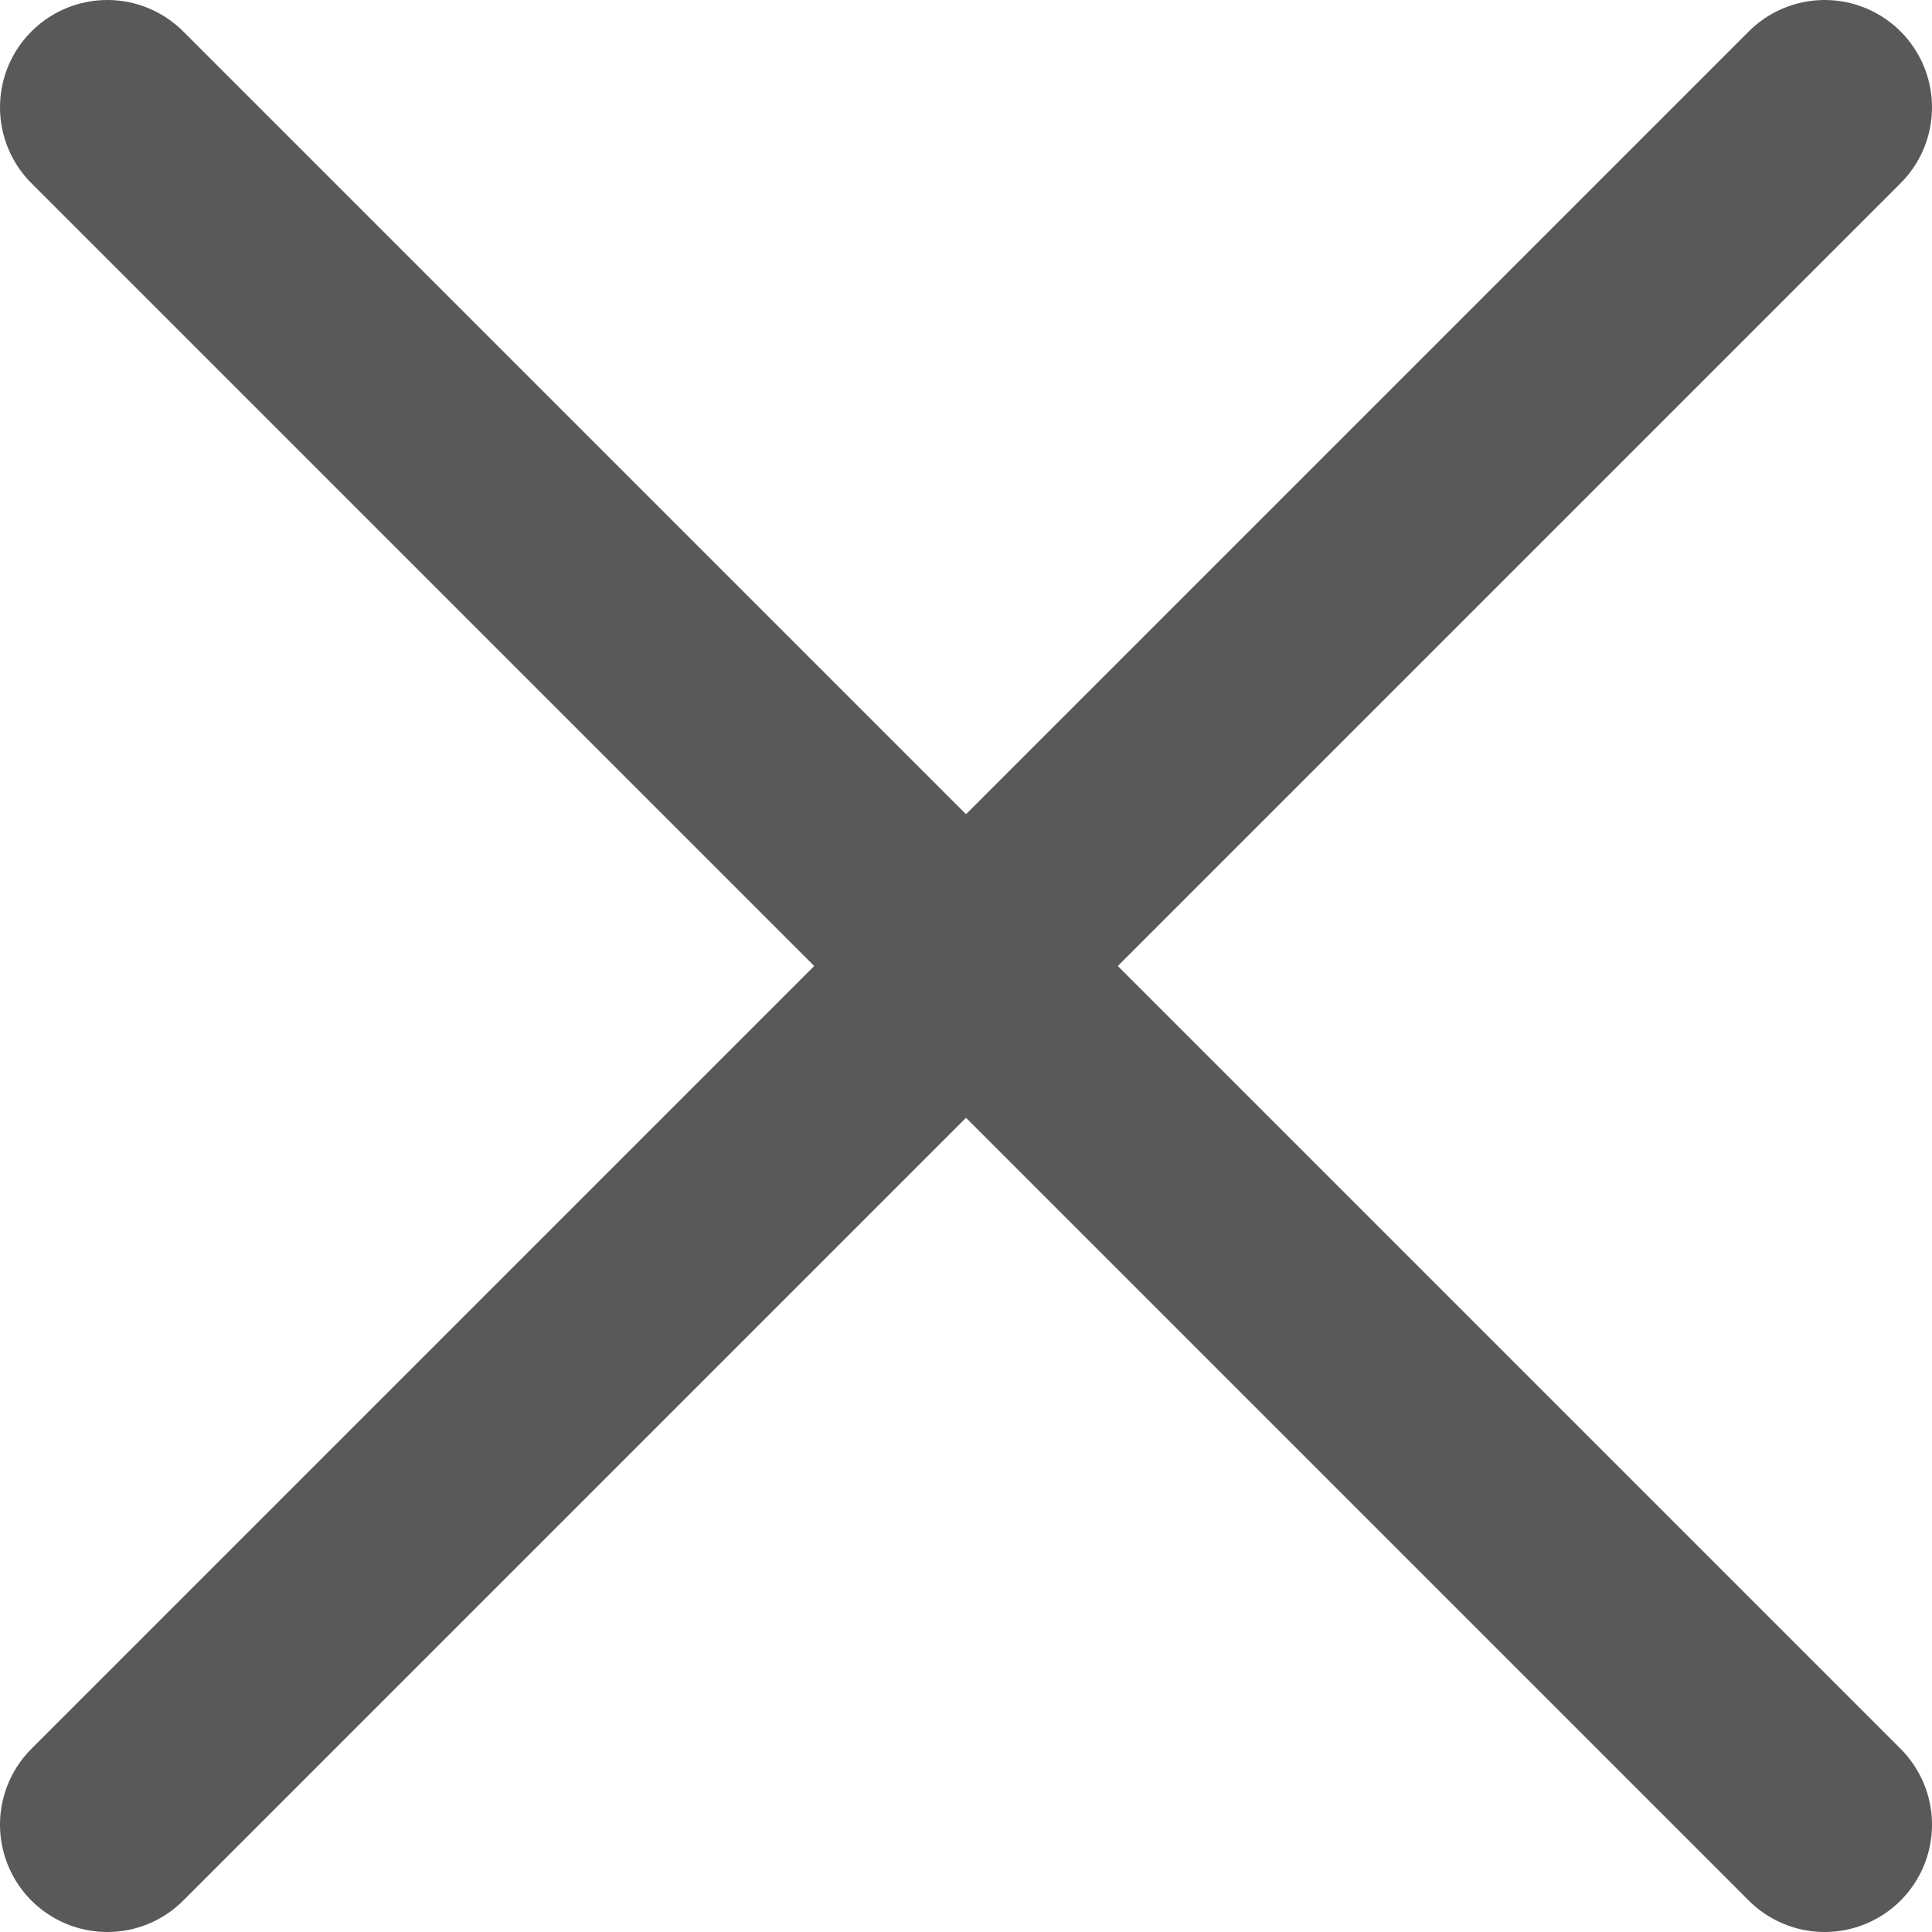
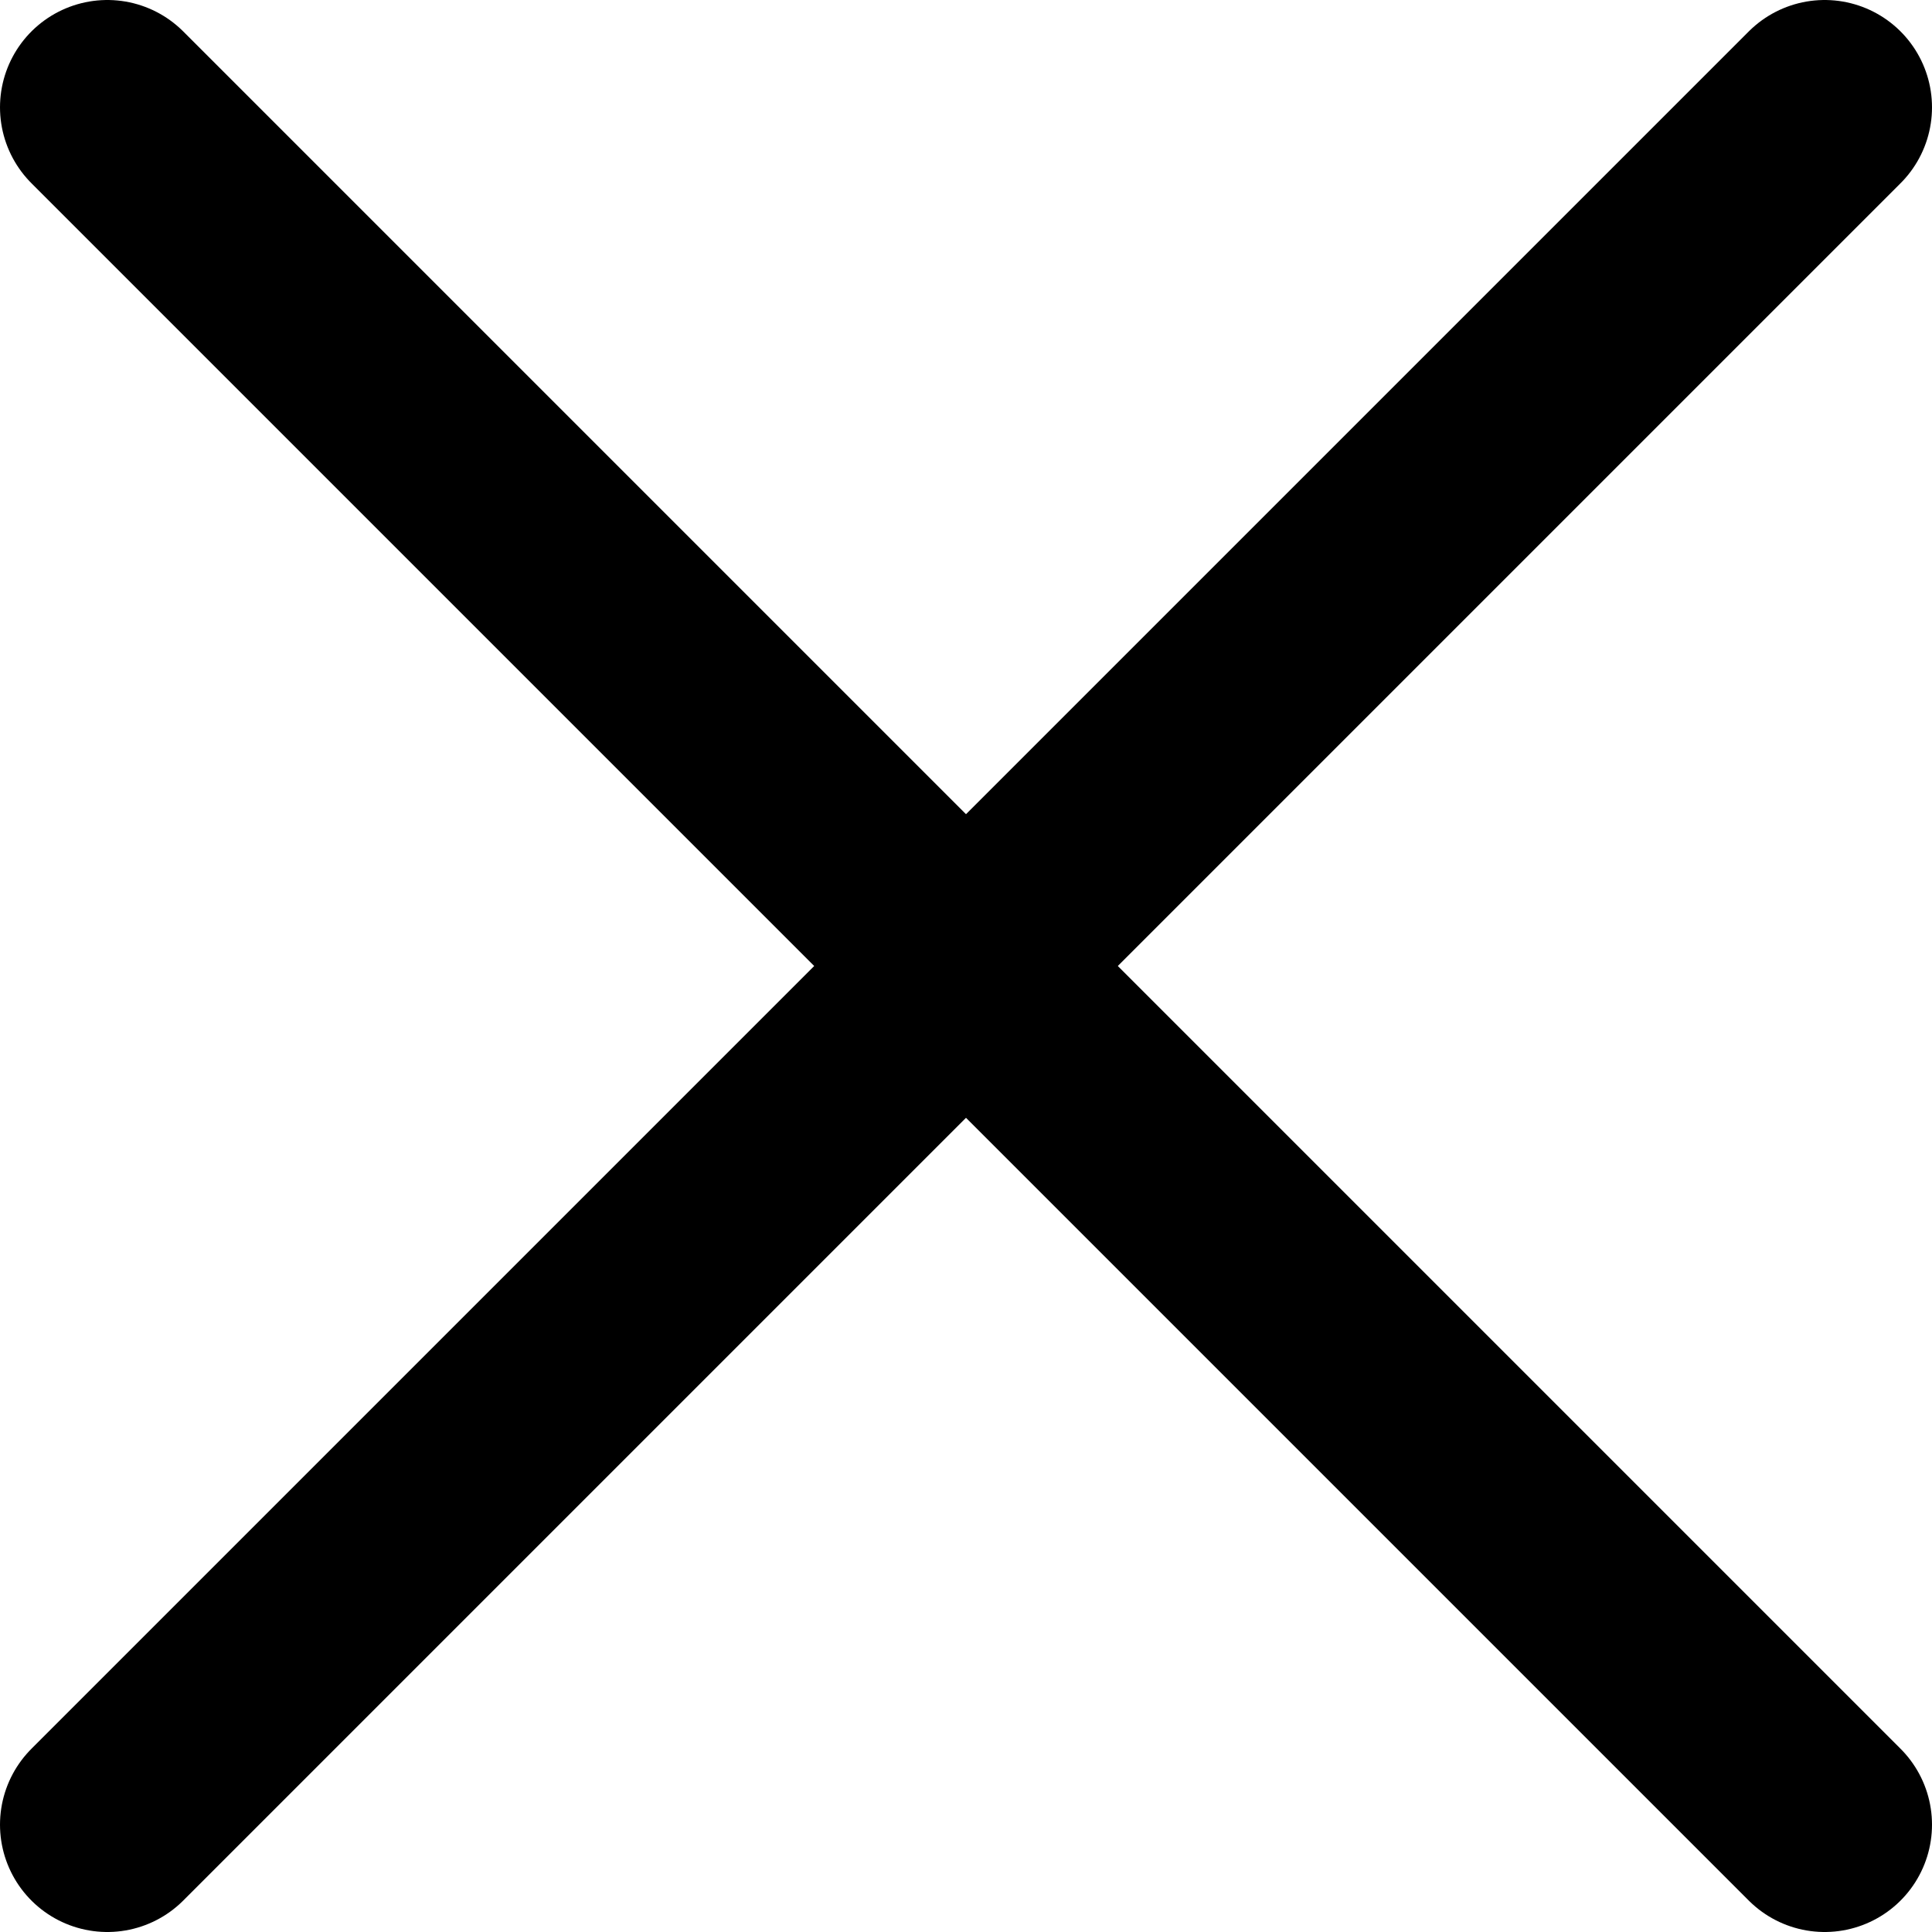
<svg xmlns="http://www.w3.org/2000/svg" width="9" height="9" viewBox="0 0 9 9" fill="none">
-   <path d="M0.5 0.5L8.5 8.5" stroke="#595959" stroke-linecap="round" />
-   <path d="M8.5 0.5L0.5 8.5" stroke="#595959" stroke-linecap="round" />
+   <path d="M0.5 0.5L8.5 8.5" stroke="currentColor" stroke-linecap="round" />
+   <path d="M8.5 0.5L0.5 8.5" stroke="currentColor" stroke-linecap="round" />
</svg>
